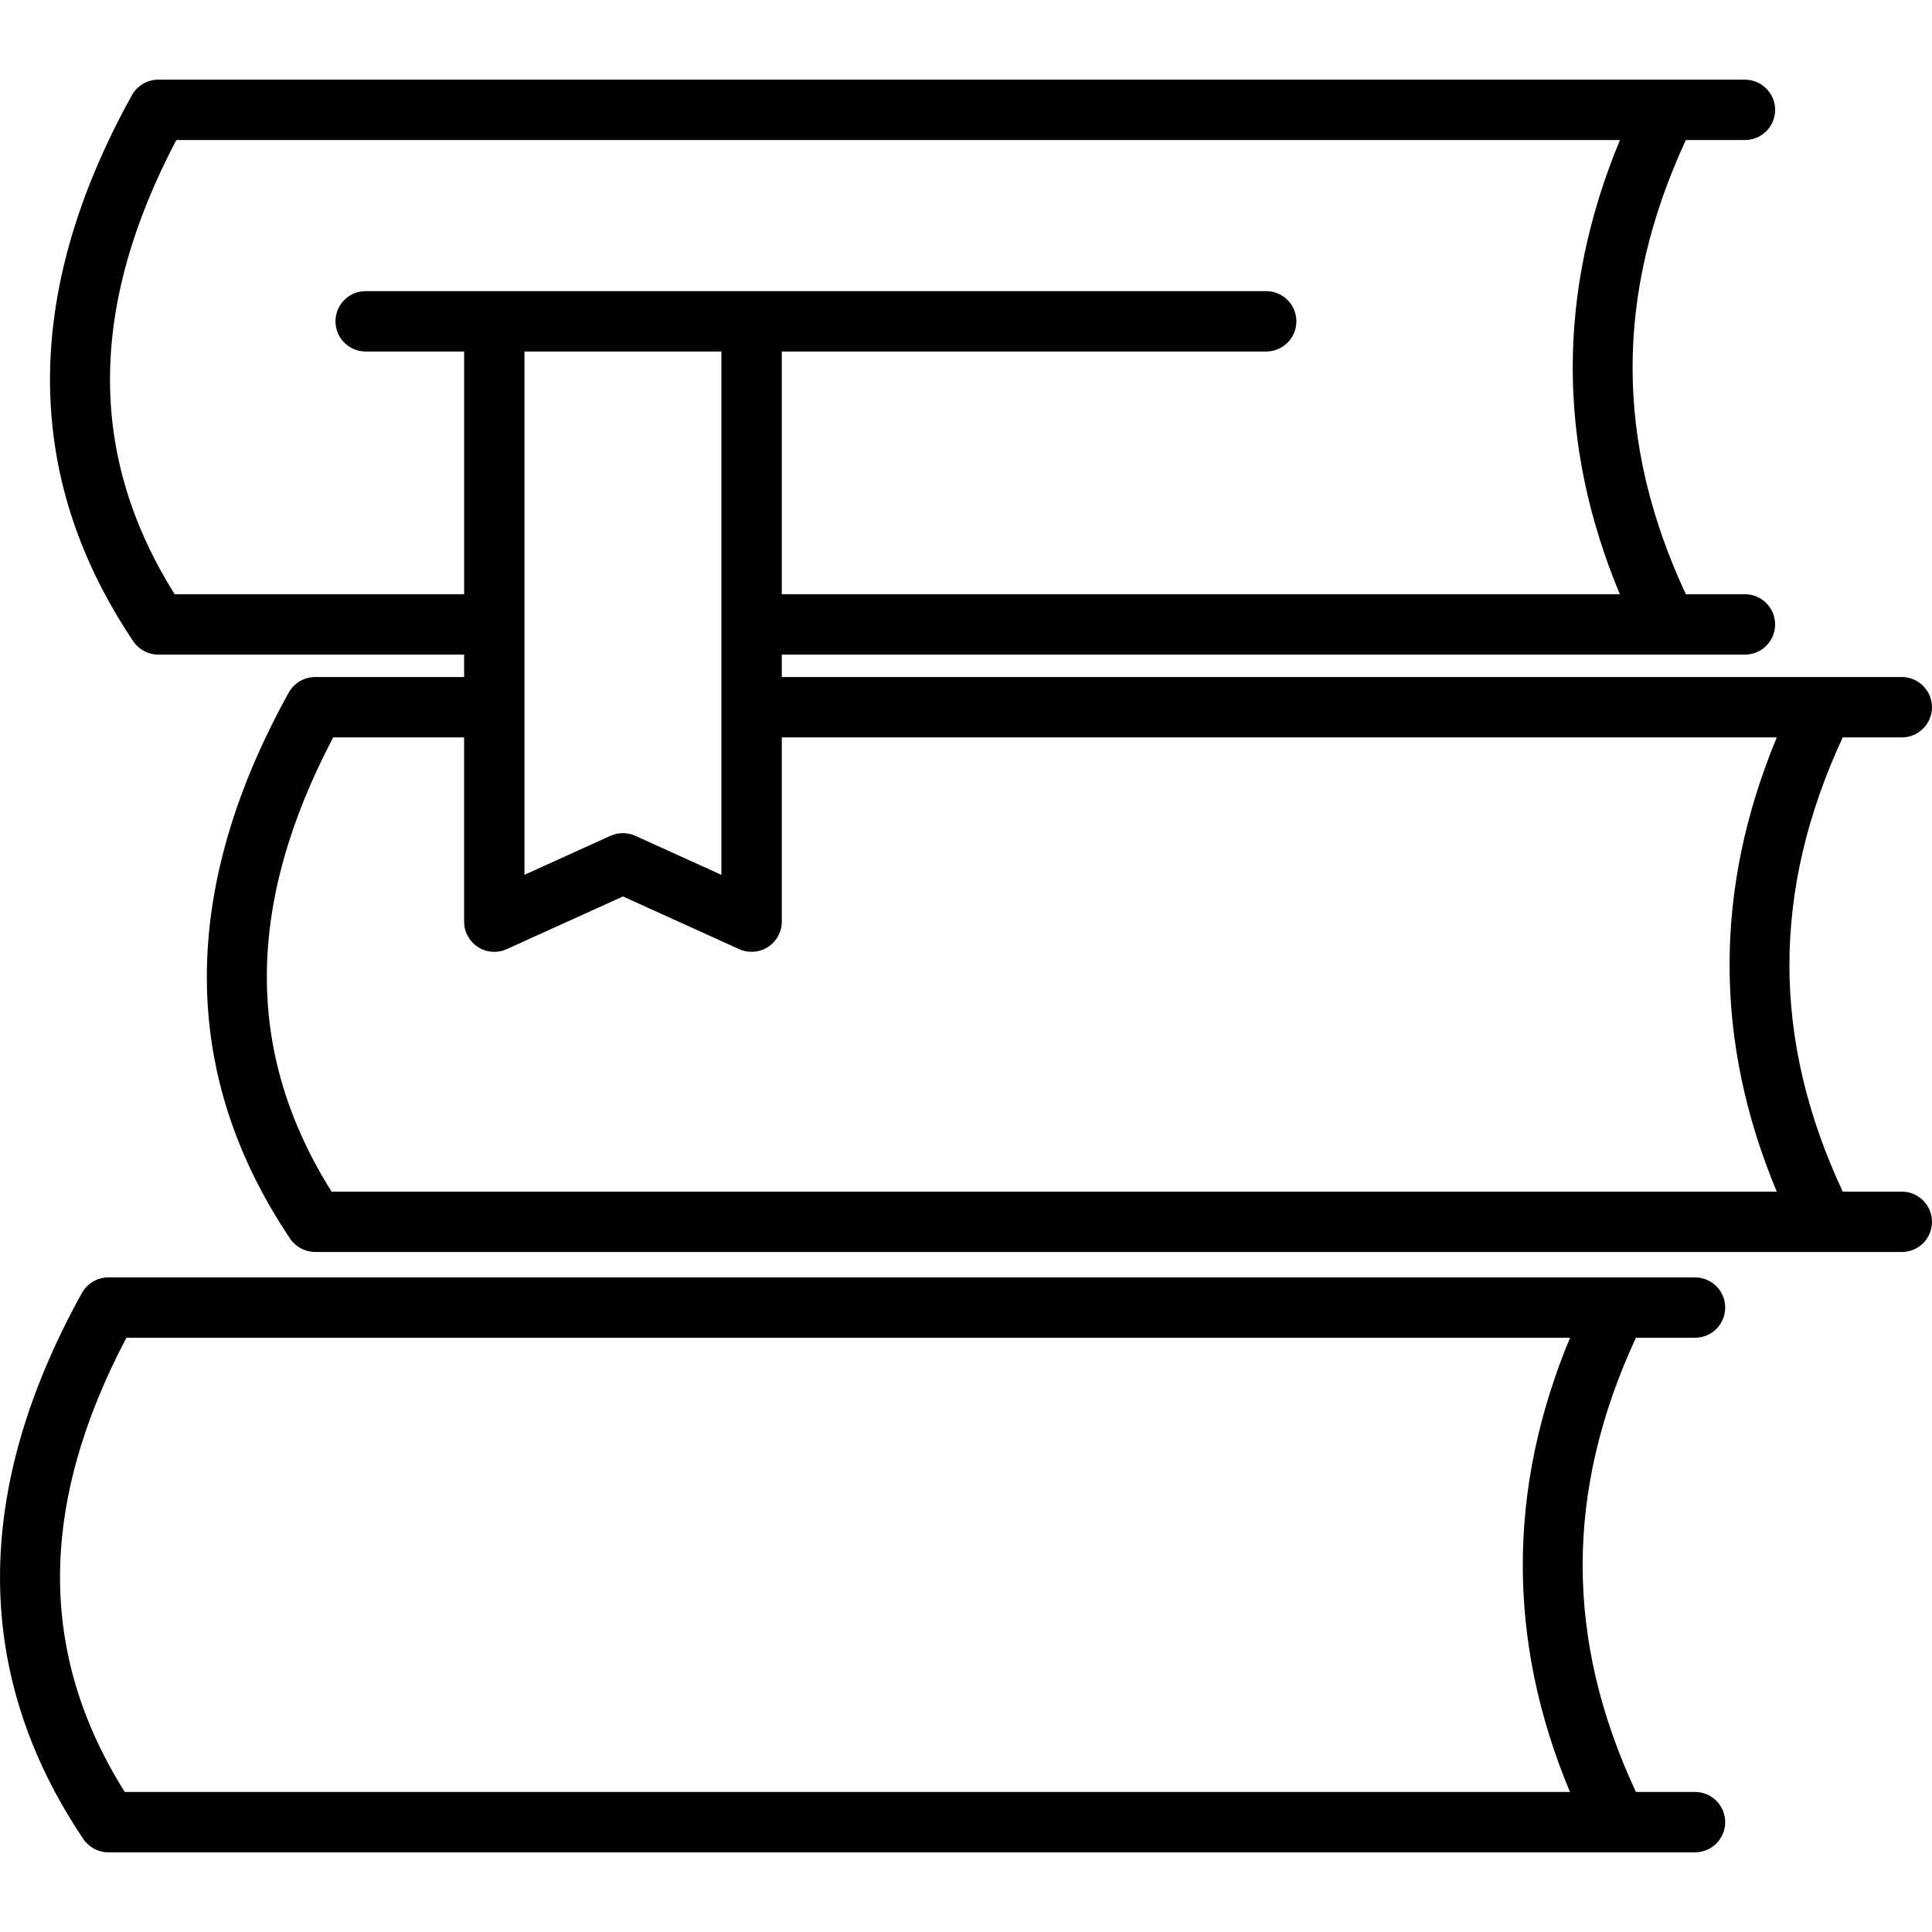
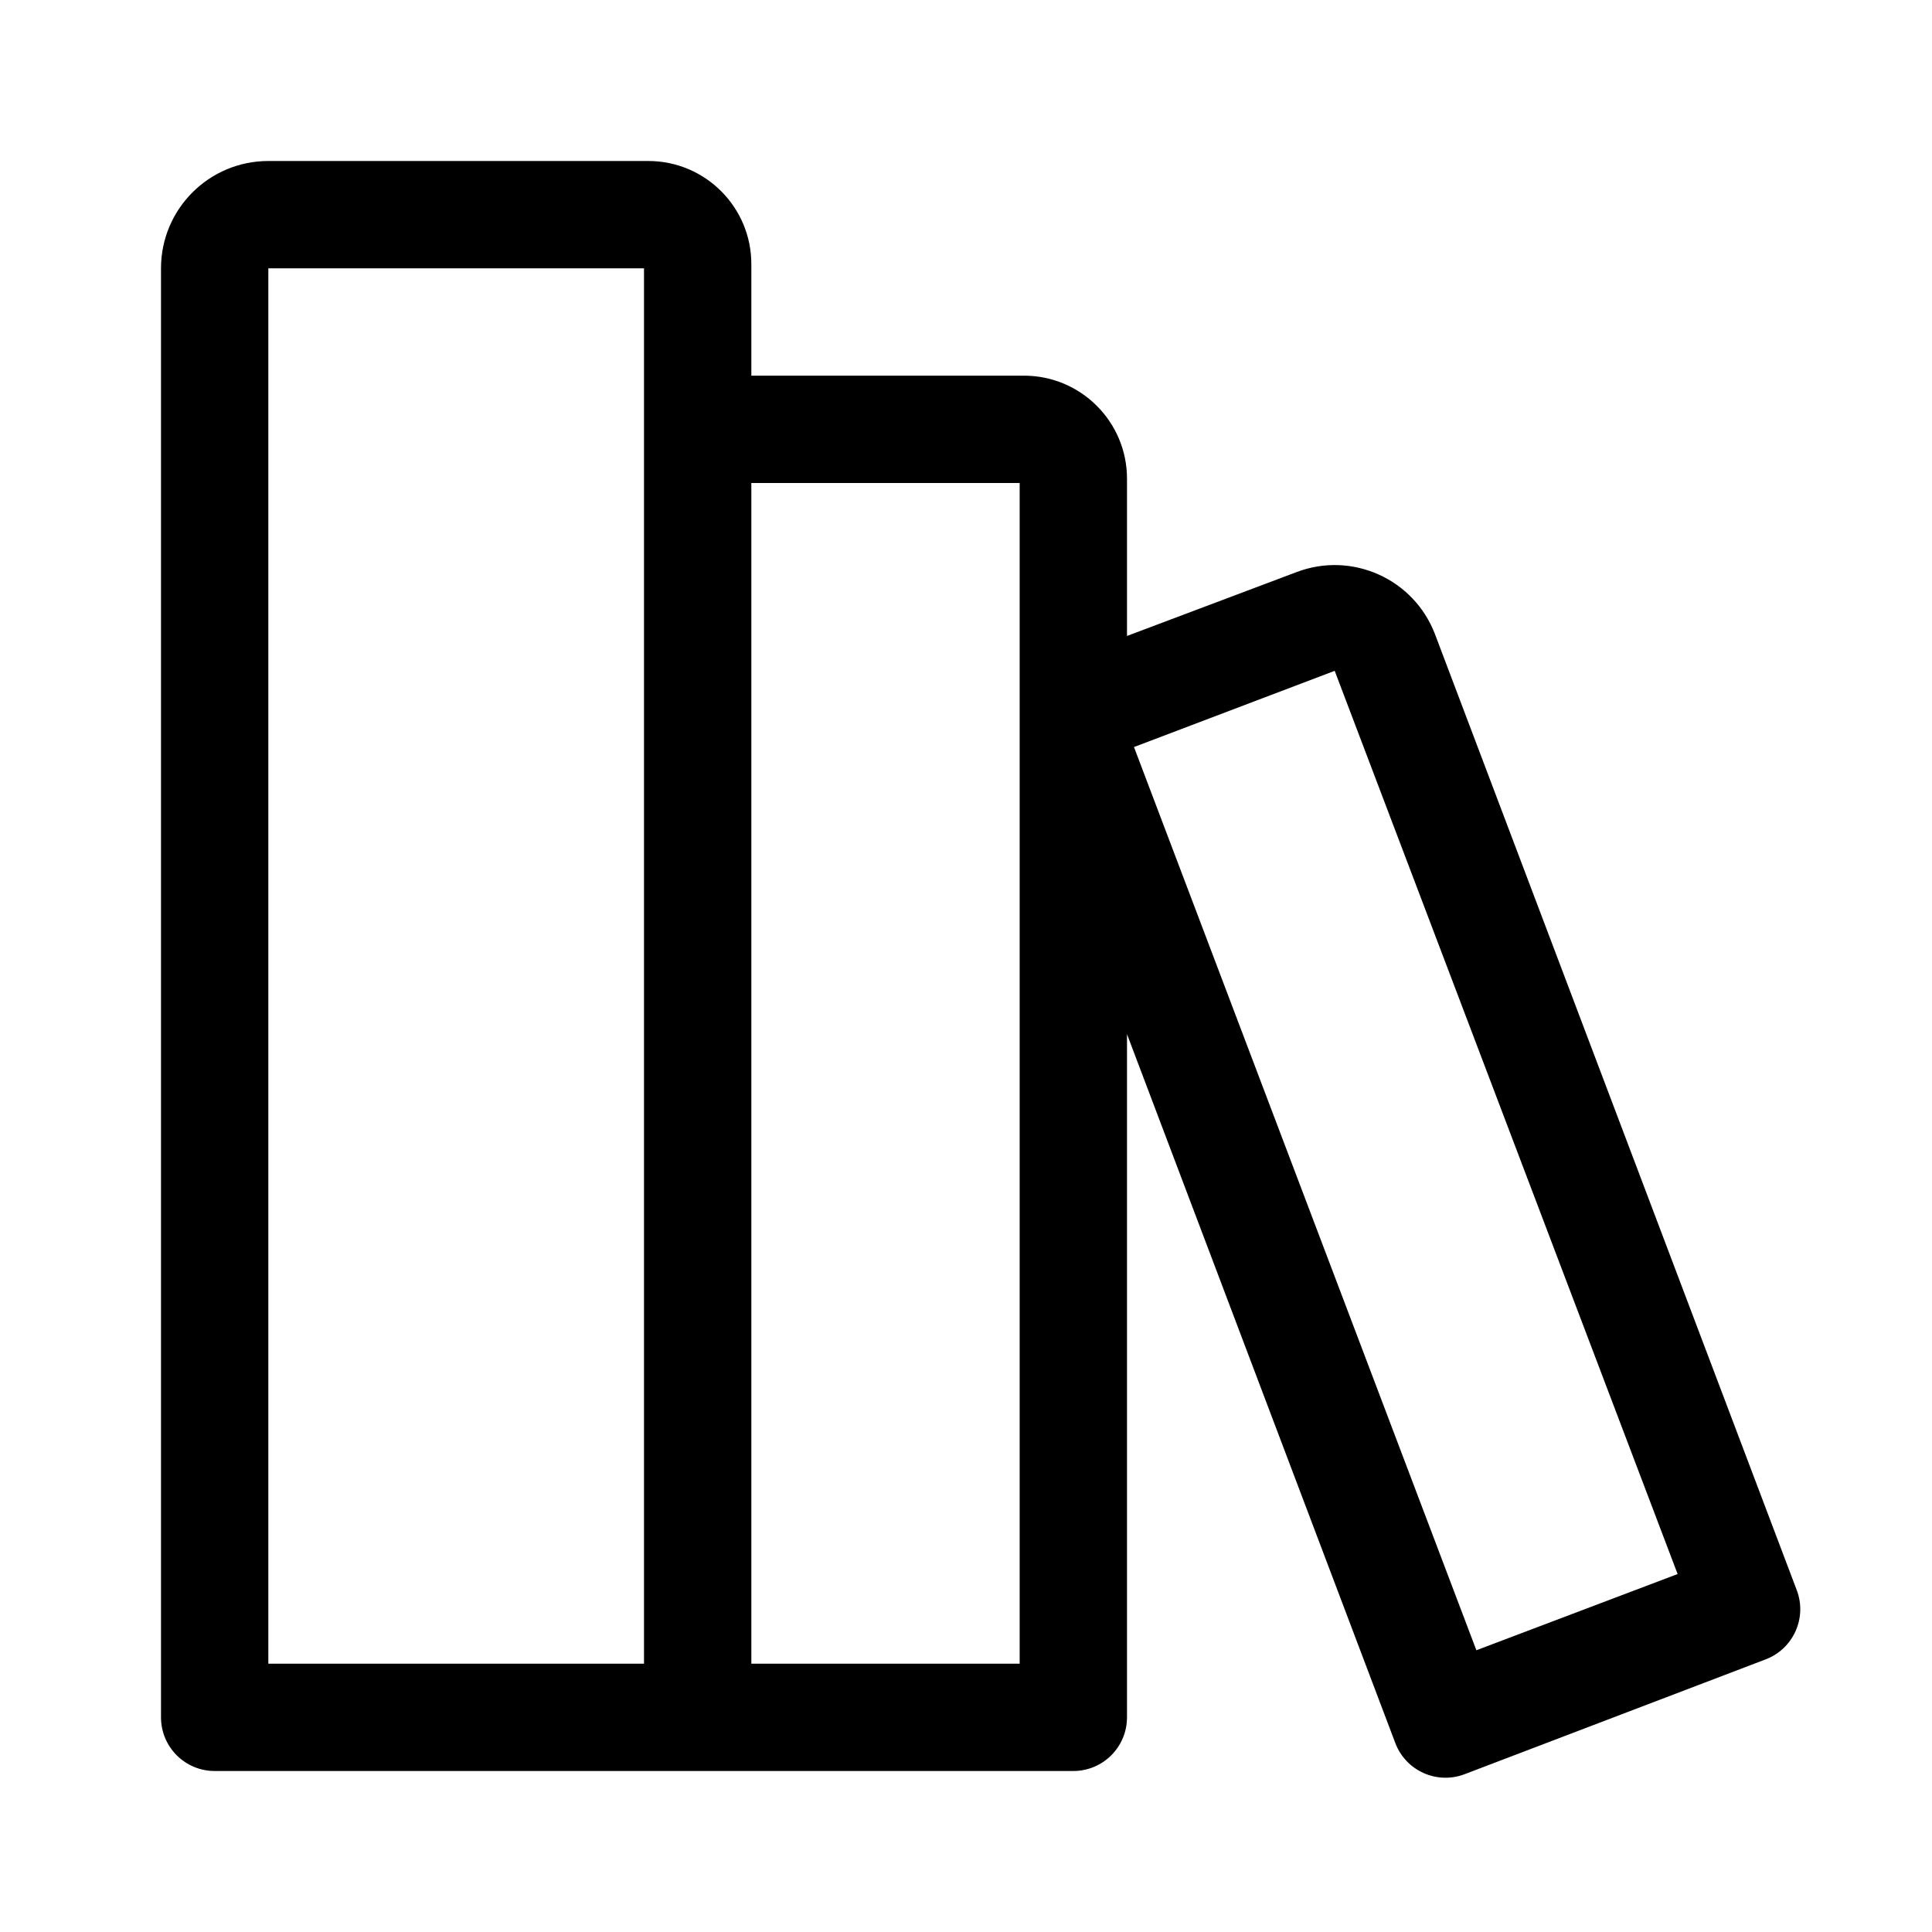
- <svg xmlns="http://www.w3.org/2000/svg" fill="#000000" height="800px" width="800px" version="1.1" id="Layer_1" viewBox="0 0 64 64" enable-background="new 0 0 64 64" xml:space="preserve">
-   <g id="Books_1_">
-     <path d="M62.999,39.474h-1.957c-2.353-5.044-2.353-9.967,0-15.046h1.957   c0.553,0,1-0.448,1-1c0-0.552-0.447-1-1-1H25.898v-0.743h31.905c0.553,0,1-0.448,1-1   c0-0.552-0.447-1-1-1h-1.957c-2.353-5.044-2.352-9.966,0-15.046h1.957   c0.553,0,1-0.448,1-1c0-0.552-0.447-1-1-1H5.244c-0.363,0-0.698,0.197-0.875,0.515   C0.737,9.709,0.752,15.795,4.414,21.243c0.186,0.276,0.497,0.442,0.83,0.442   h10.13v0.743h-4.934c-0.363,0-0.698,0.197-0.875,0.515   C5.932,29.498,5.948,35.584,9.611,41.032c0.186,0.276,0.497,0.442,0.83,0.442   h52.559c0.553,0,1-0.448,1-1C63.999,39.922,63.552,39.474,62.999,39.474z    M17.374,11.644h6.523v17.336l-2.849-1.292c-0.264-0.119-0.562-0.119-0.826,0   l-2.849,1.292V11.644z M5.787,19.685c-2.875-4.577-2.857-9.509,0.054-15.046h47.822   c-2.085,5.012-2.086,10.064-0.003,15.046H25.898v-8.041h16.046c0.553,0,1-0.448,1-1   c0-0.552-0.447-1-1-1H12.113c-0.553,0-1,0.448-1,1c0,0.552,0.447,1,1,1h3.262v8.041H5.787z    M11.037,24.428h4.337v6.103c0,0.34,0.173,0.656,0.458,0.84   c0.286,0.185,0.646,0.212,0.955,0.07l3.849-1.745l3.849,1.745   c0.132,0.06,0.272,0.089,0.413,0.089c0.19,0,0.378-0.054,0.542-0.16   c0.285-0.184,0.458-0.5,0.458-0.84v-6.103h32.961   c-2.086,5.011-2.086,10.063-0.002,15.046H10.983   C8.108,34.897,8.125,29.966,11.037,24.428z" />
-     <path d="M54.192,44.315h1.957c0.553,0,1-0.448,1-1c0-0.552-0.447-1-1-1H3.59   c-0.363,0-0.698,0.197-0.875,0.515c-3.635,6.555-3.619,12.641,0.045,18.089   c0.187,0.276,0.497,0.442,0.83,0.442h52.559c0.553,0,1-0.448,1-1c0-0.552-0.447-1-1-1   h-1.957C51.839,54.317,51.839,49.394,54.192,44.315z M4.132,59.361   c-2.876-4.577-2.858-9.509,0.055-15.046h47.822   c-2.086,5.011-2.086,10.063-0.002,15.046H4.132z" />
-   </g>
+ <svg xmlns="http://www.w3.org/2000/svg" fill="#000000" width="800px" height="800px" viewBox="0 0 36 36" version="1.1" preserveAspectRatio="xMidYMid meet">
+   <path d="M33.48,29.63,26.74,11.82a2,2,0,0,0-2.58-1.16L21,11.85V8.92A1.92,1.92,0,0,0,19.08,7H14V4.92A1.92,1.92,0,0,0,12.08,3H5A2,2,0,0,0,3,5V32a1,1,0,0,0,1,1H20a1,1,0,0,0,1-1V19.27l5,13.21a1,1,0,0,0,1.29.58l5.61-2.14a1,1,0,0,0,.58-1.29ZM12,8.83V31H5V5h7ZM19,31H14V9h5Zm8.51-.25L21.13,13.92l3.74-1.42,6.39,16.83Z" class="clr-i-outline clr-i-outline-path-1" />
+   <rect x="0" y="0" width="36" height="36" fill-opacity="0" />
</svg>
